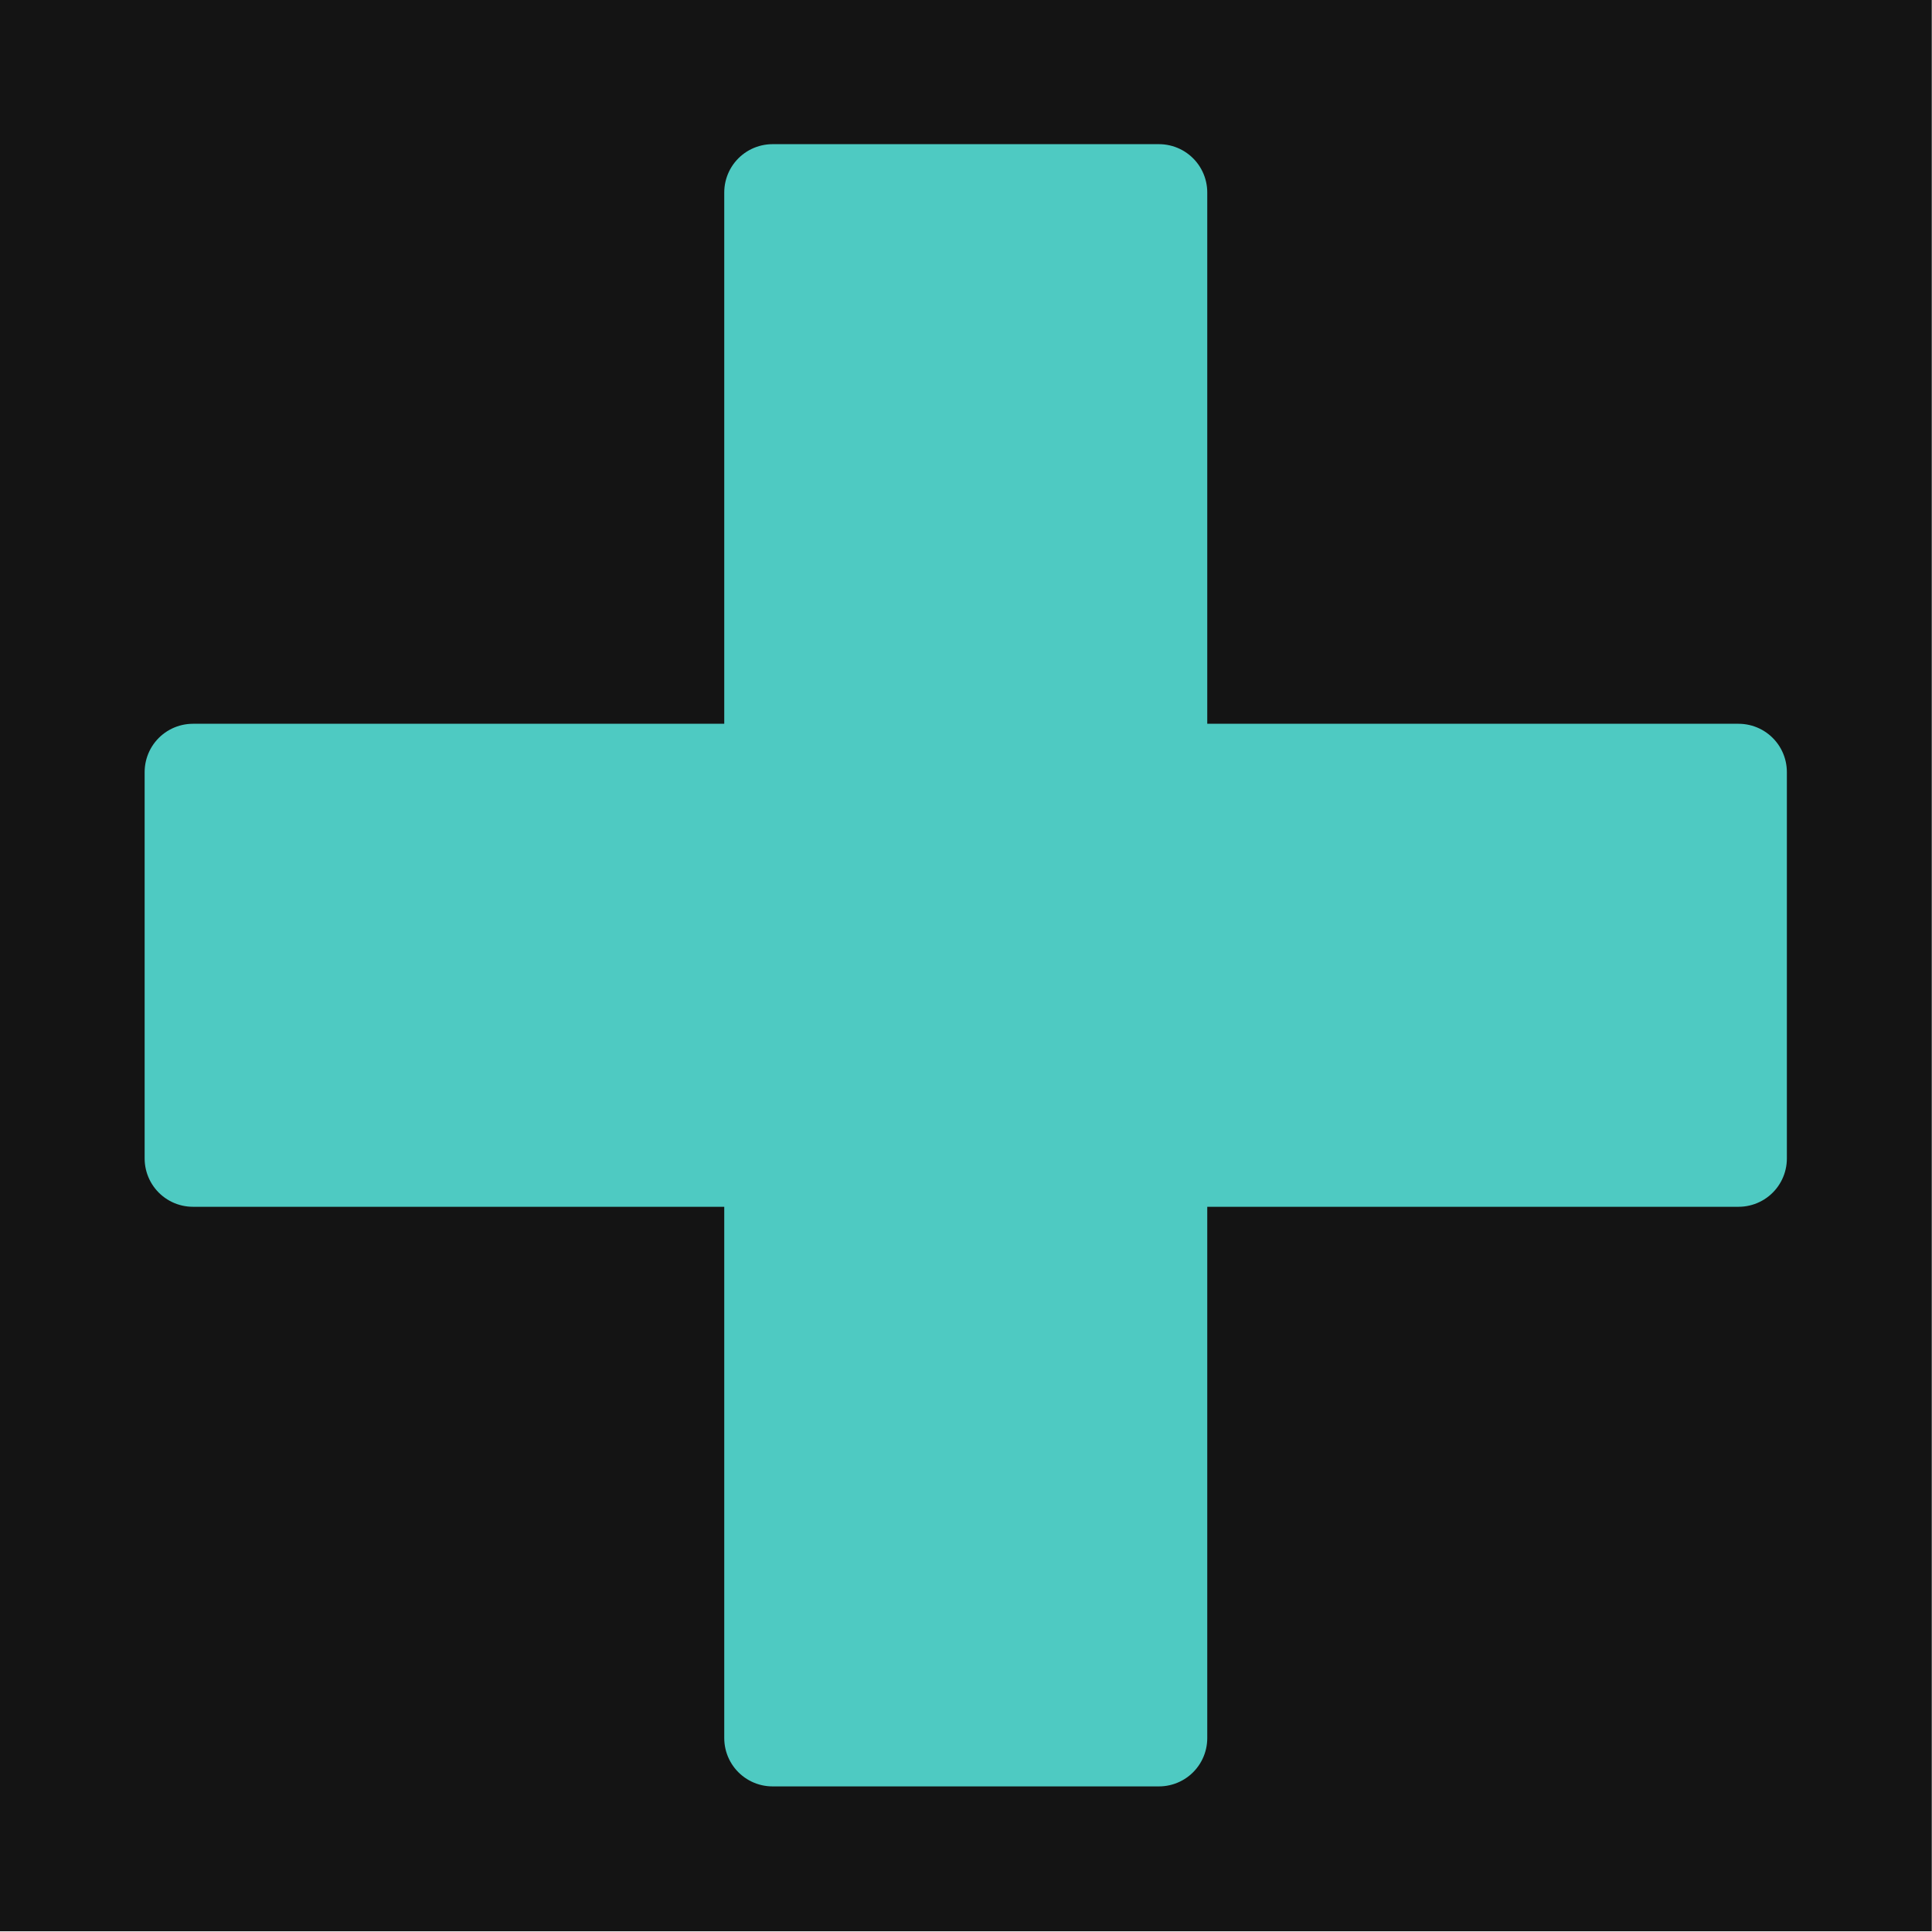
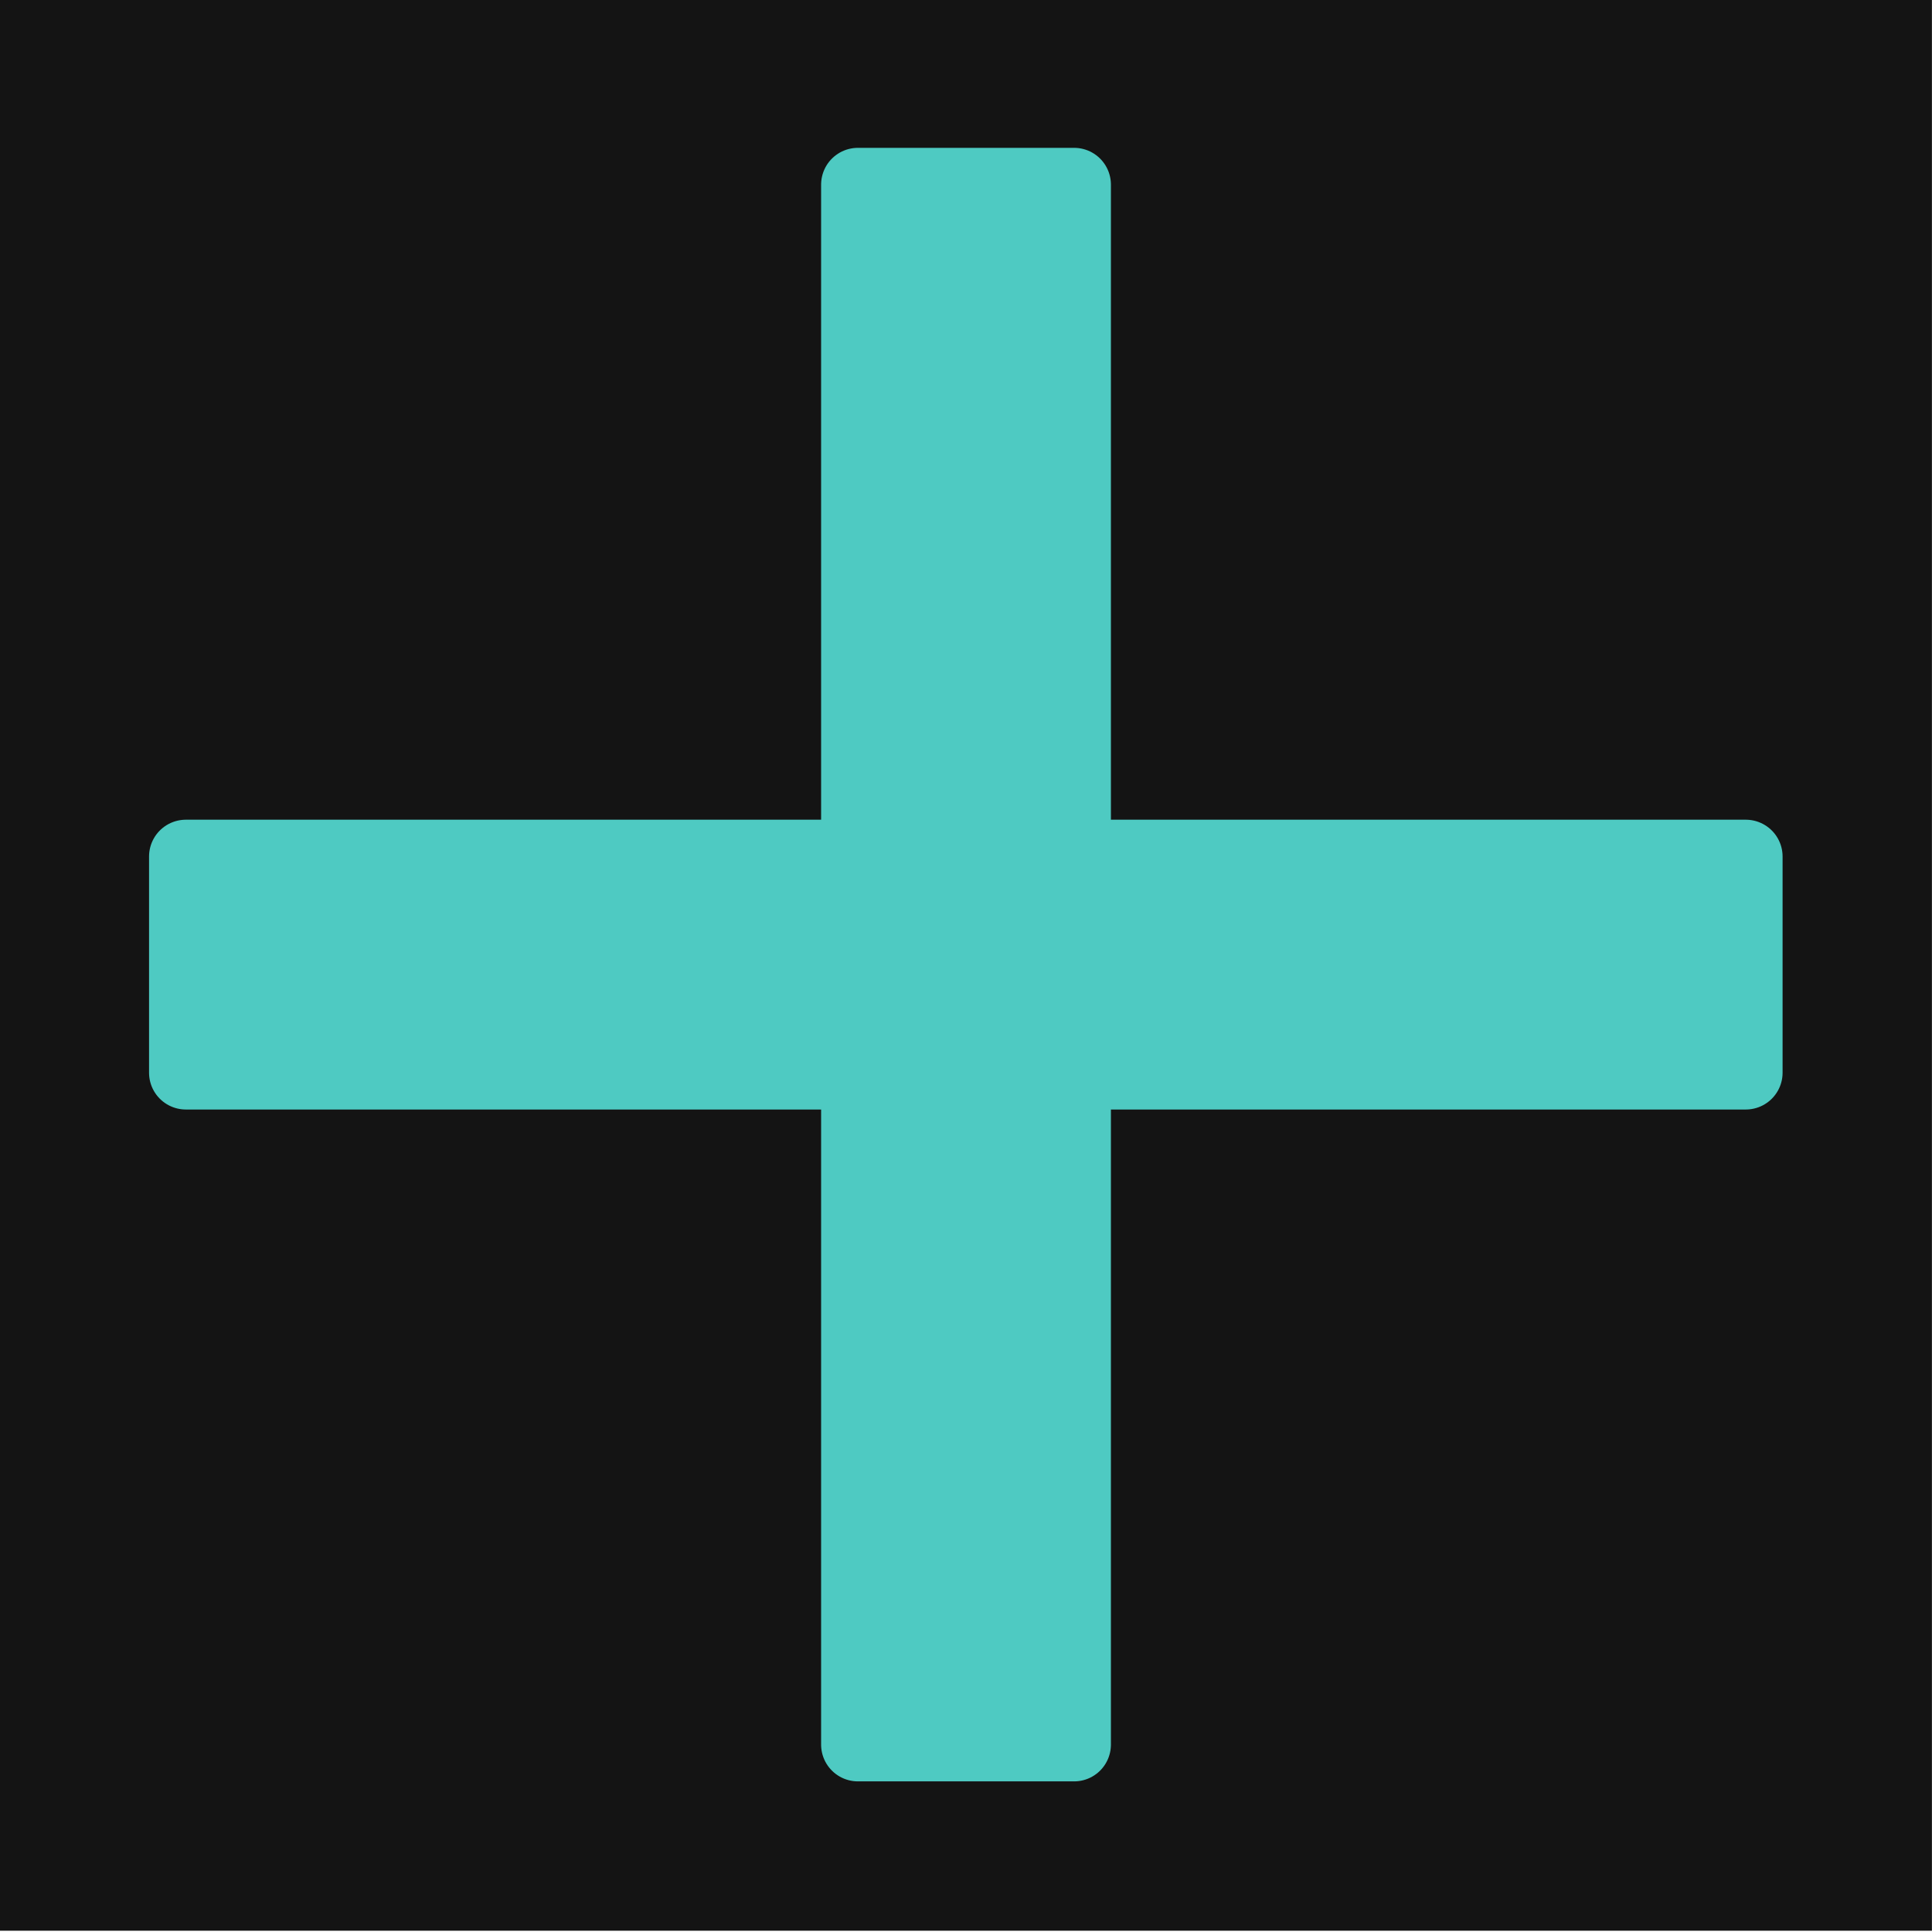
<svg xmlns="http://www.w3.org/2000/svg" width="40" height="40" version="1.1" viewBox="0 0 10.583 10.583">
  <g transform="translate(0 -286.42)">
-     <g transform="matrix(.26458 0 0 .26458 -47.692 221.07)">
-       <rect x="180.25" y="246.98" width="40" height="40" fill="#141414" />
-       <path d="m196.25 250.98v12h-12v8h12v12h8v-12h12v-8h-12v-12z" fill="#4ecac2" stroke="#4ecac2" stroke-linejoin="round" stroke-width="2" />
+     <g transform="matrix(.26458 0 0 .26458 -47.58 221.85)">
+       <rect x="179.83" y="244.02" width="40" height="40" fill="#141414" />
+       <rect x="183.68" y="261.78" width="32.296" height="4.476" fill="#4ecac2" stroke="#4ecac2" stroke-linejoin="round" stroke-width="1.524" />
+       <rect transform="rotate(90)" x="247.87" y="-202.07" width="32.296" height="4.476" fill="#4ecac2" stroke="#4ecac2" stroke-linejoin="round" stroke-width="1.524" />
    </g>
  </g>
</svg>
